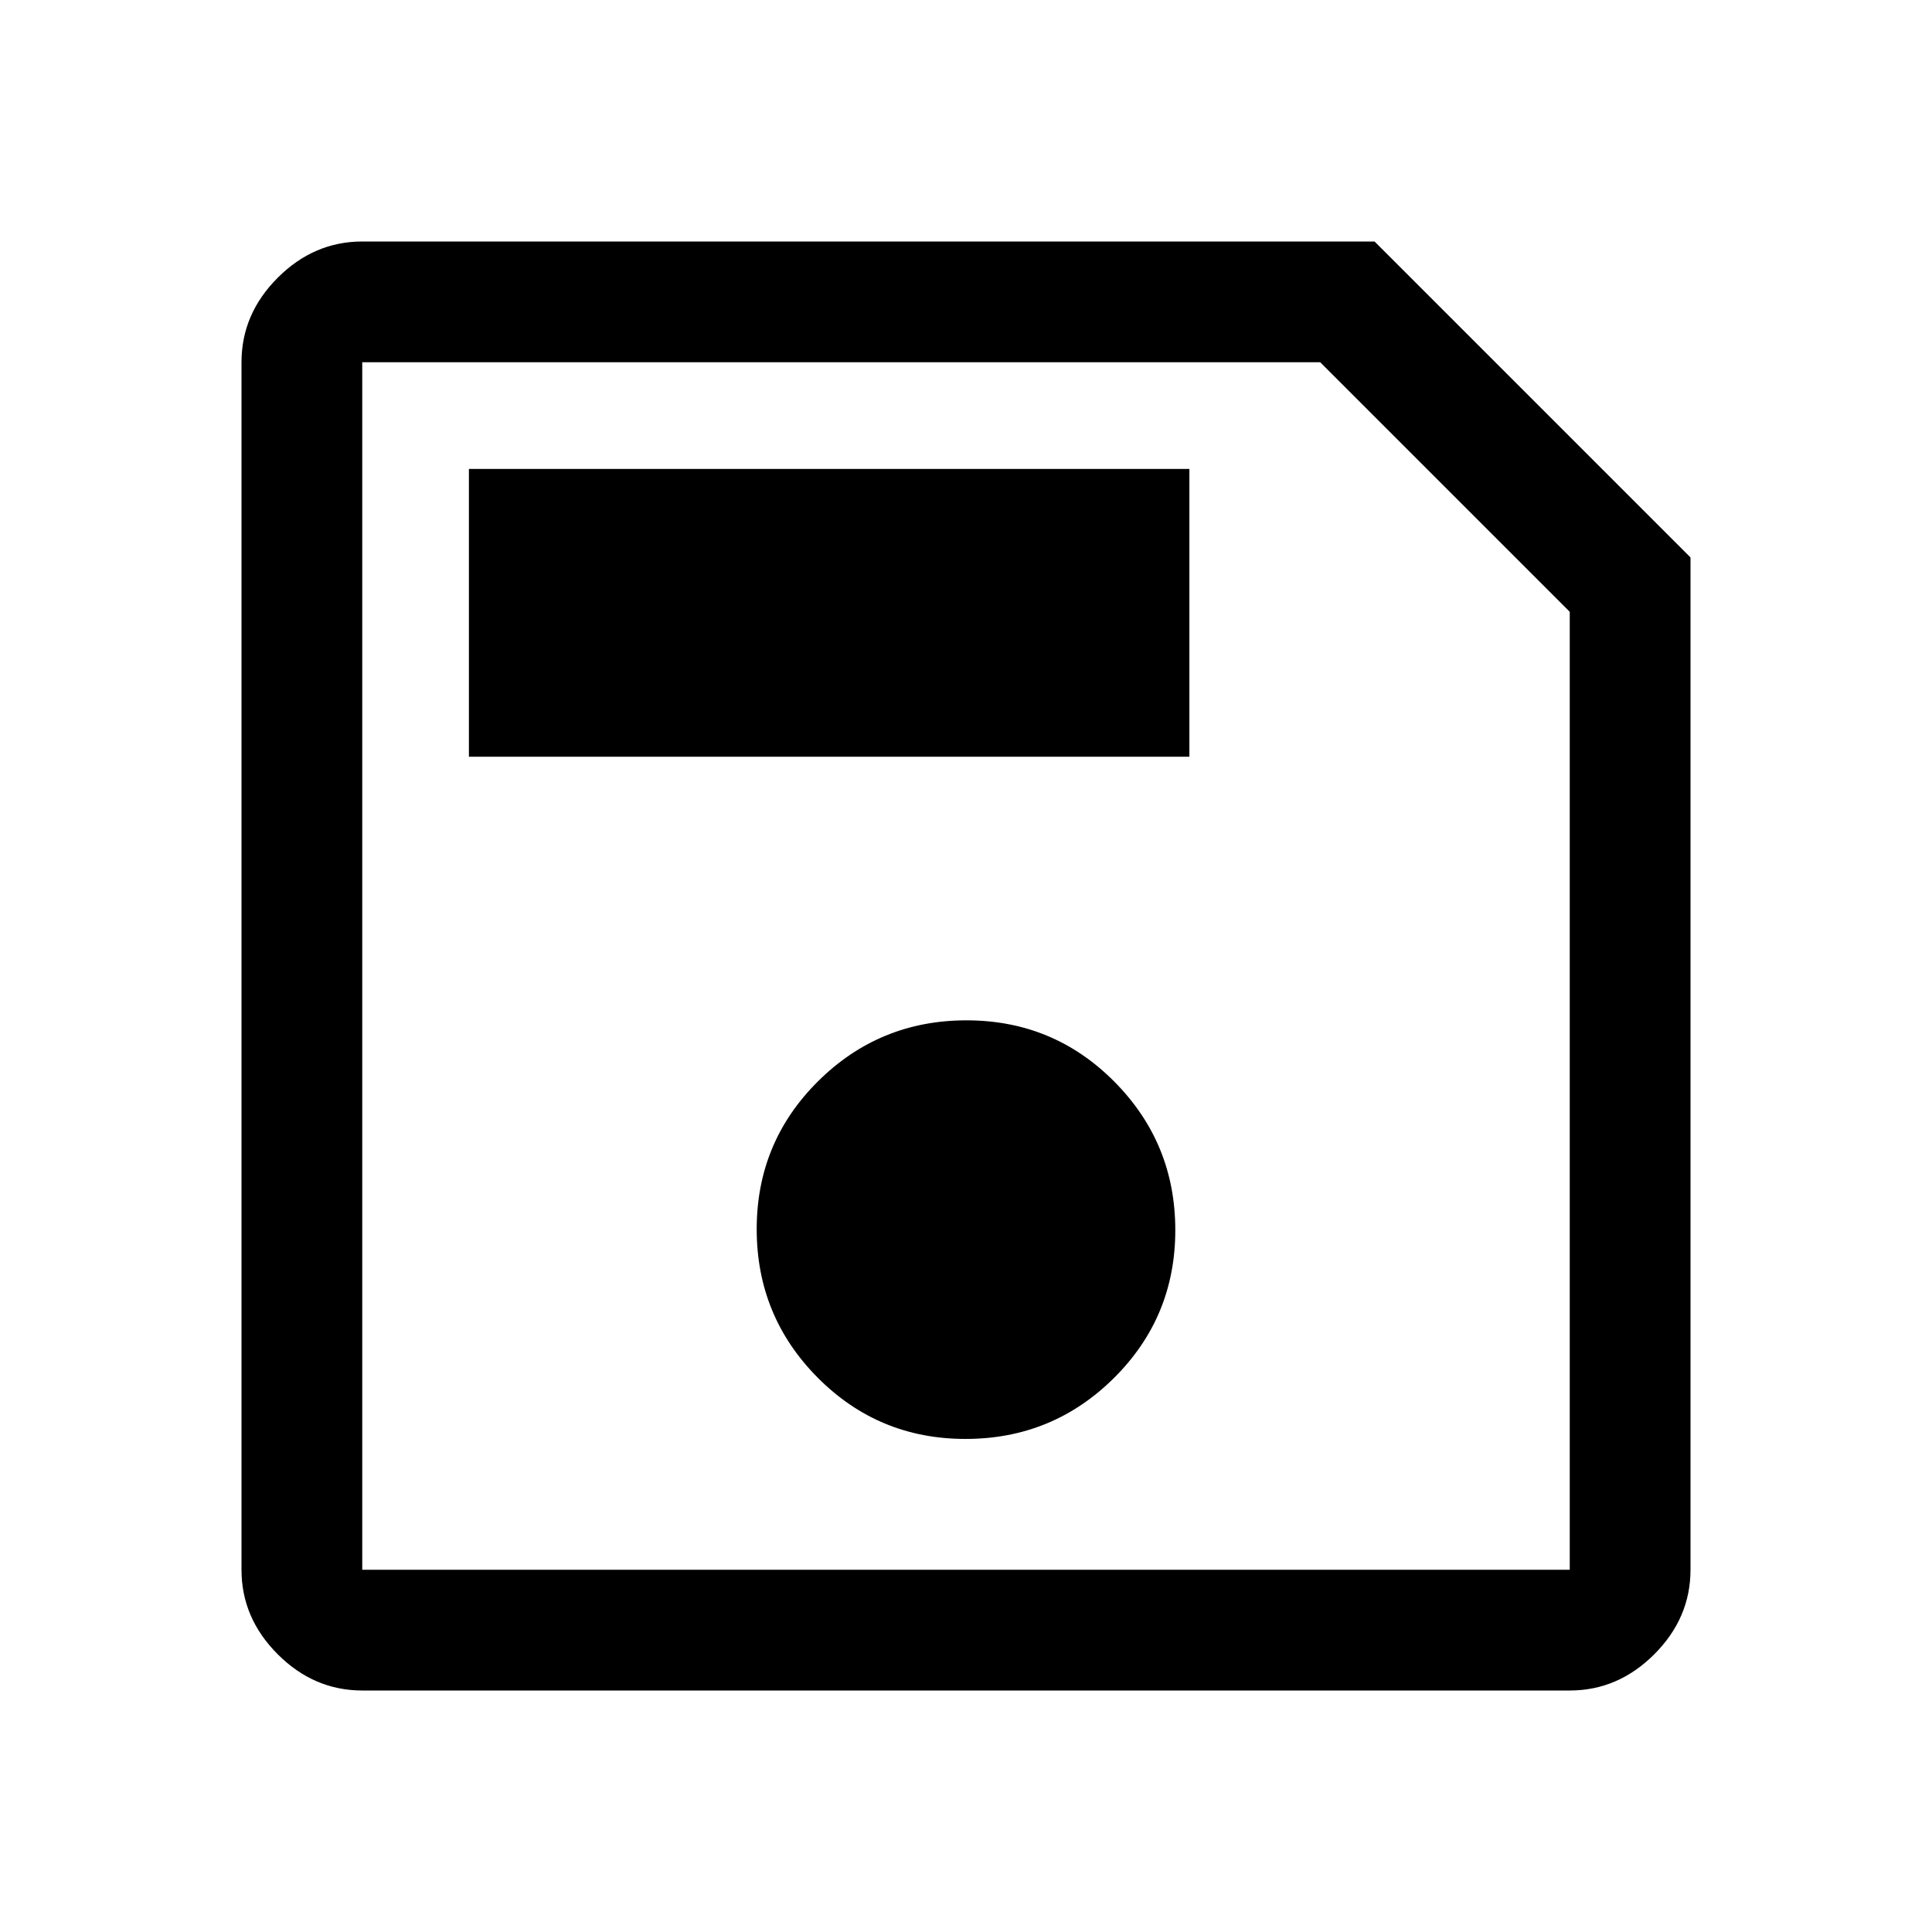
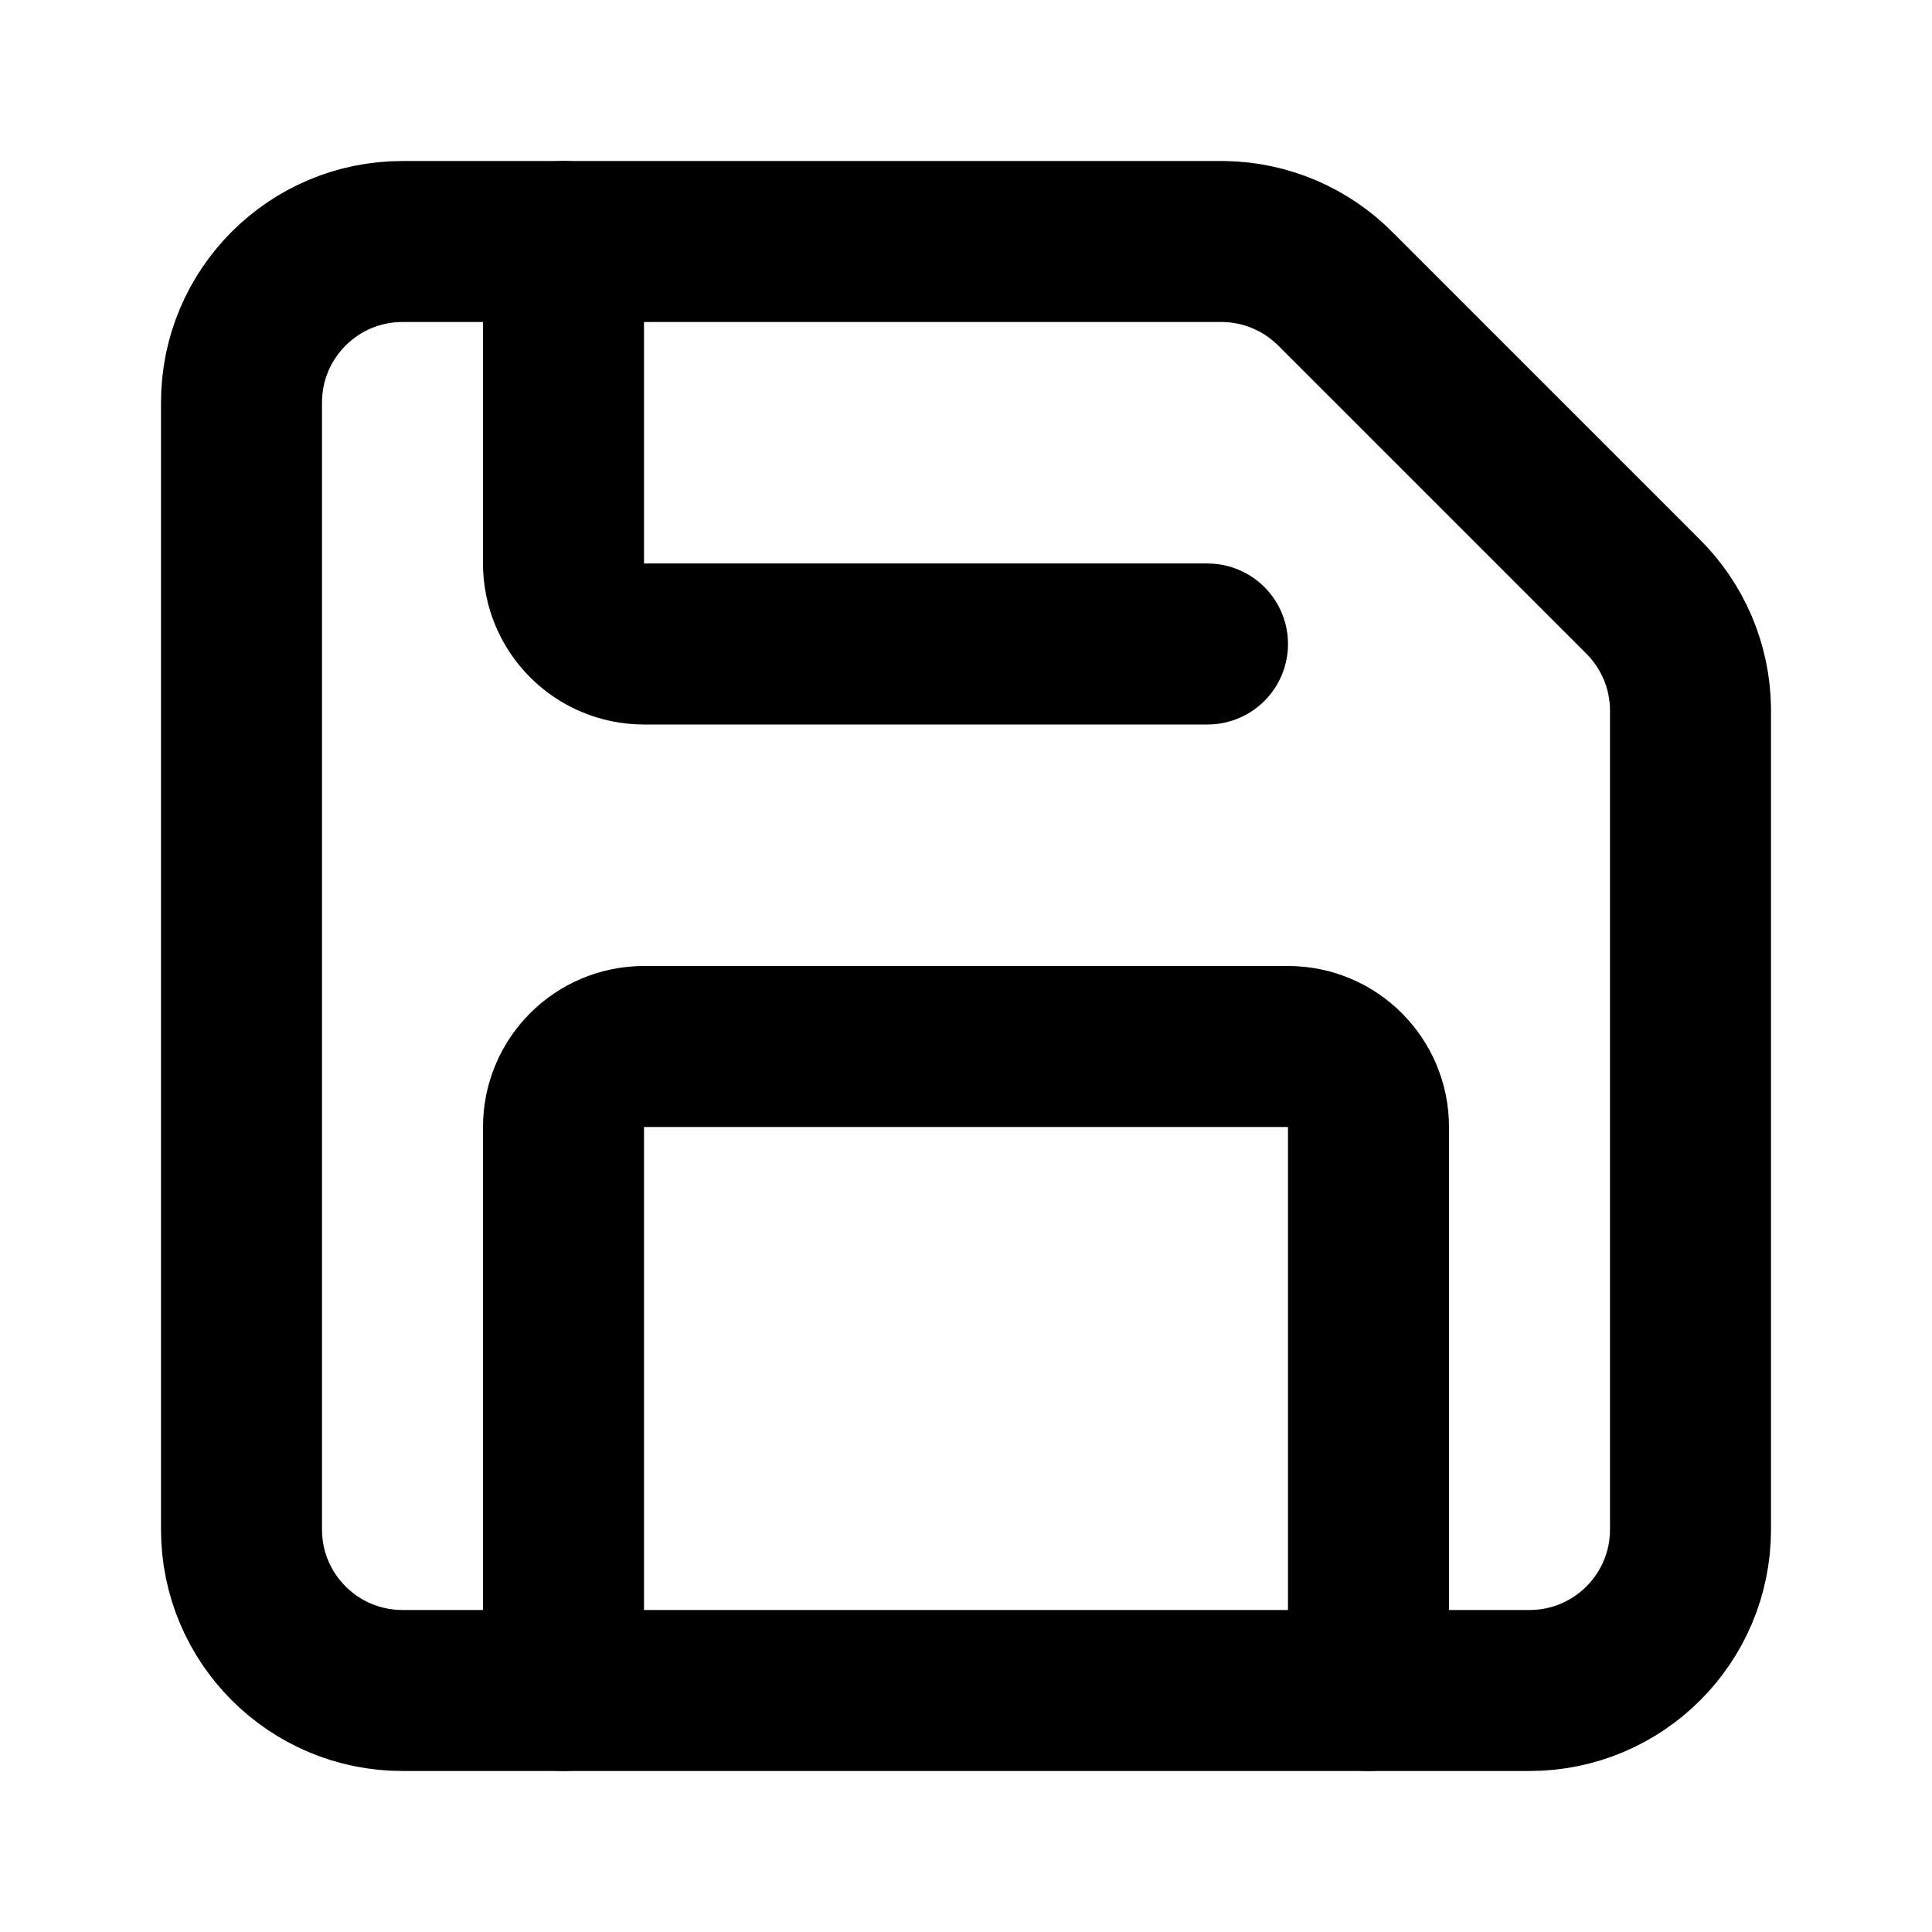
- <svg xmlns="http://www.w3.org/2000/svg" width="48" height="48" viewBox="0 -960 960 960">
-   <path d="M840-683v503q0 24-18 42t-42 18H180q-24 0-42-18t-18-42v-600q0-24 18-42t42-18h503l157 157Zm-60 27L656-780H180v600h600v-476ZM553.5-275.26q30.5-30.27 30.5-73.5 0-43.24-30.26-73.74-30.27-30.5-73.5-30.5-43.24 0-73.74 30.26-30.5 30.27-30.5 73.5 0 43.24 30.26 73.74 30.27 30.5 73.5 30.5 43.24 0 73.74-30.26ZM233-584h358v-143H233v143Zm-53-72v476-600 124Z" />
+ <svg xmlns="http://www.w3.org/2000/svg" class="lucide lucide-save" width="24" height="24" viewBox="0 0 24 24" fill="none" stroke="currentColor" stroke-width="2" stroke-linecap="round" stroke-linejoin="round">
+   <path d="M15.2 3a2 2 0 0 1 1.4.6l3.8 3.8a2 2 0 0 1 .6 1.4V19a2 2 0 0 1-2 2H5a2 2 0 0 1-2-2V5a2 2 0 0 1 2-2z" />
+   <path d="M17 21v-7a1 1 0 0 0-1-1H8a1 1 0 0 0-1 1v7" />
+   <path d="M7 3v4a1 1 0 0 0 1 1h7" />
</svg>
